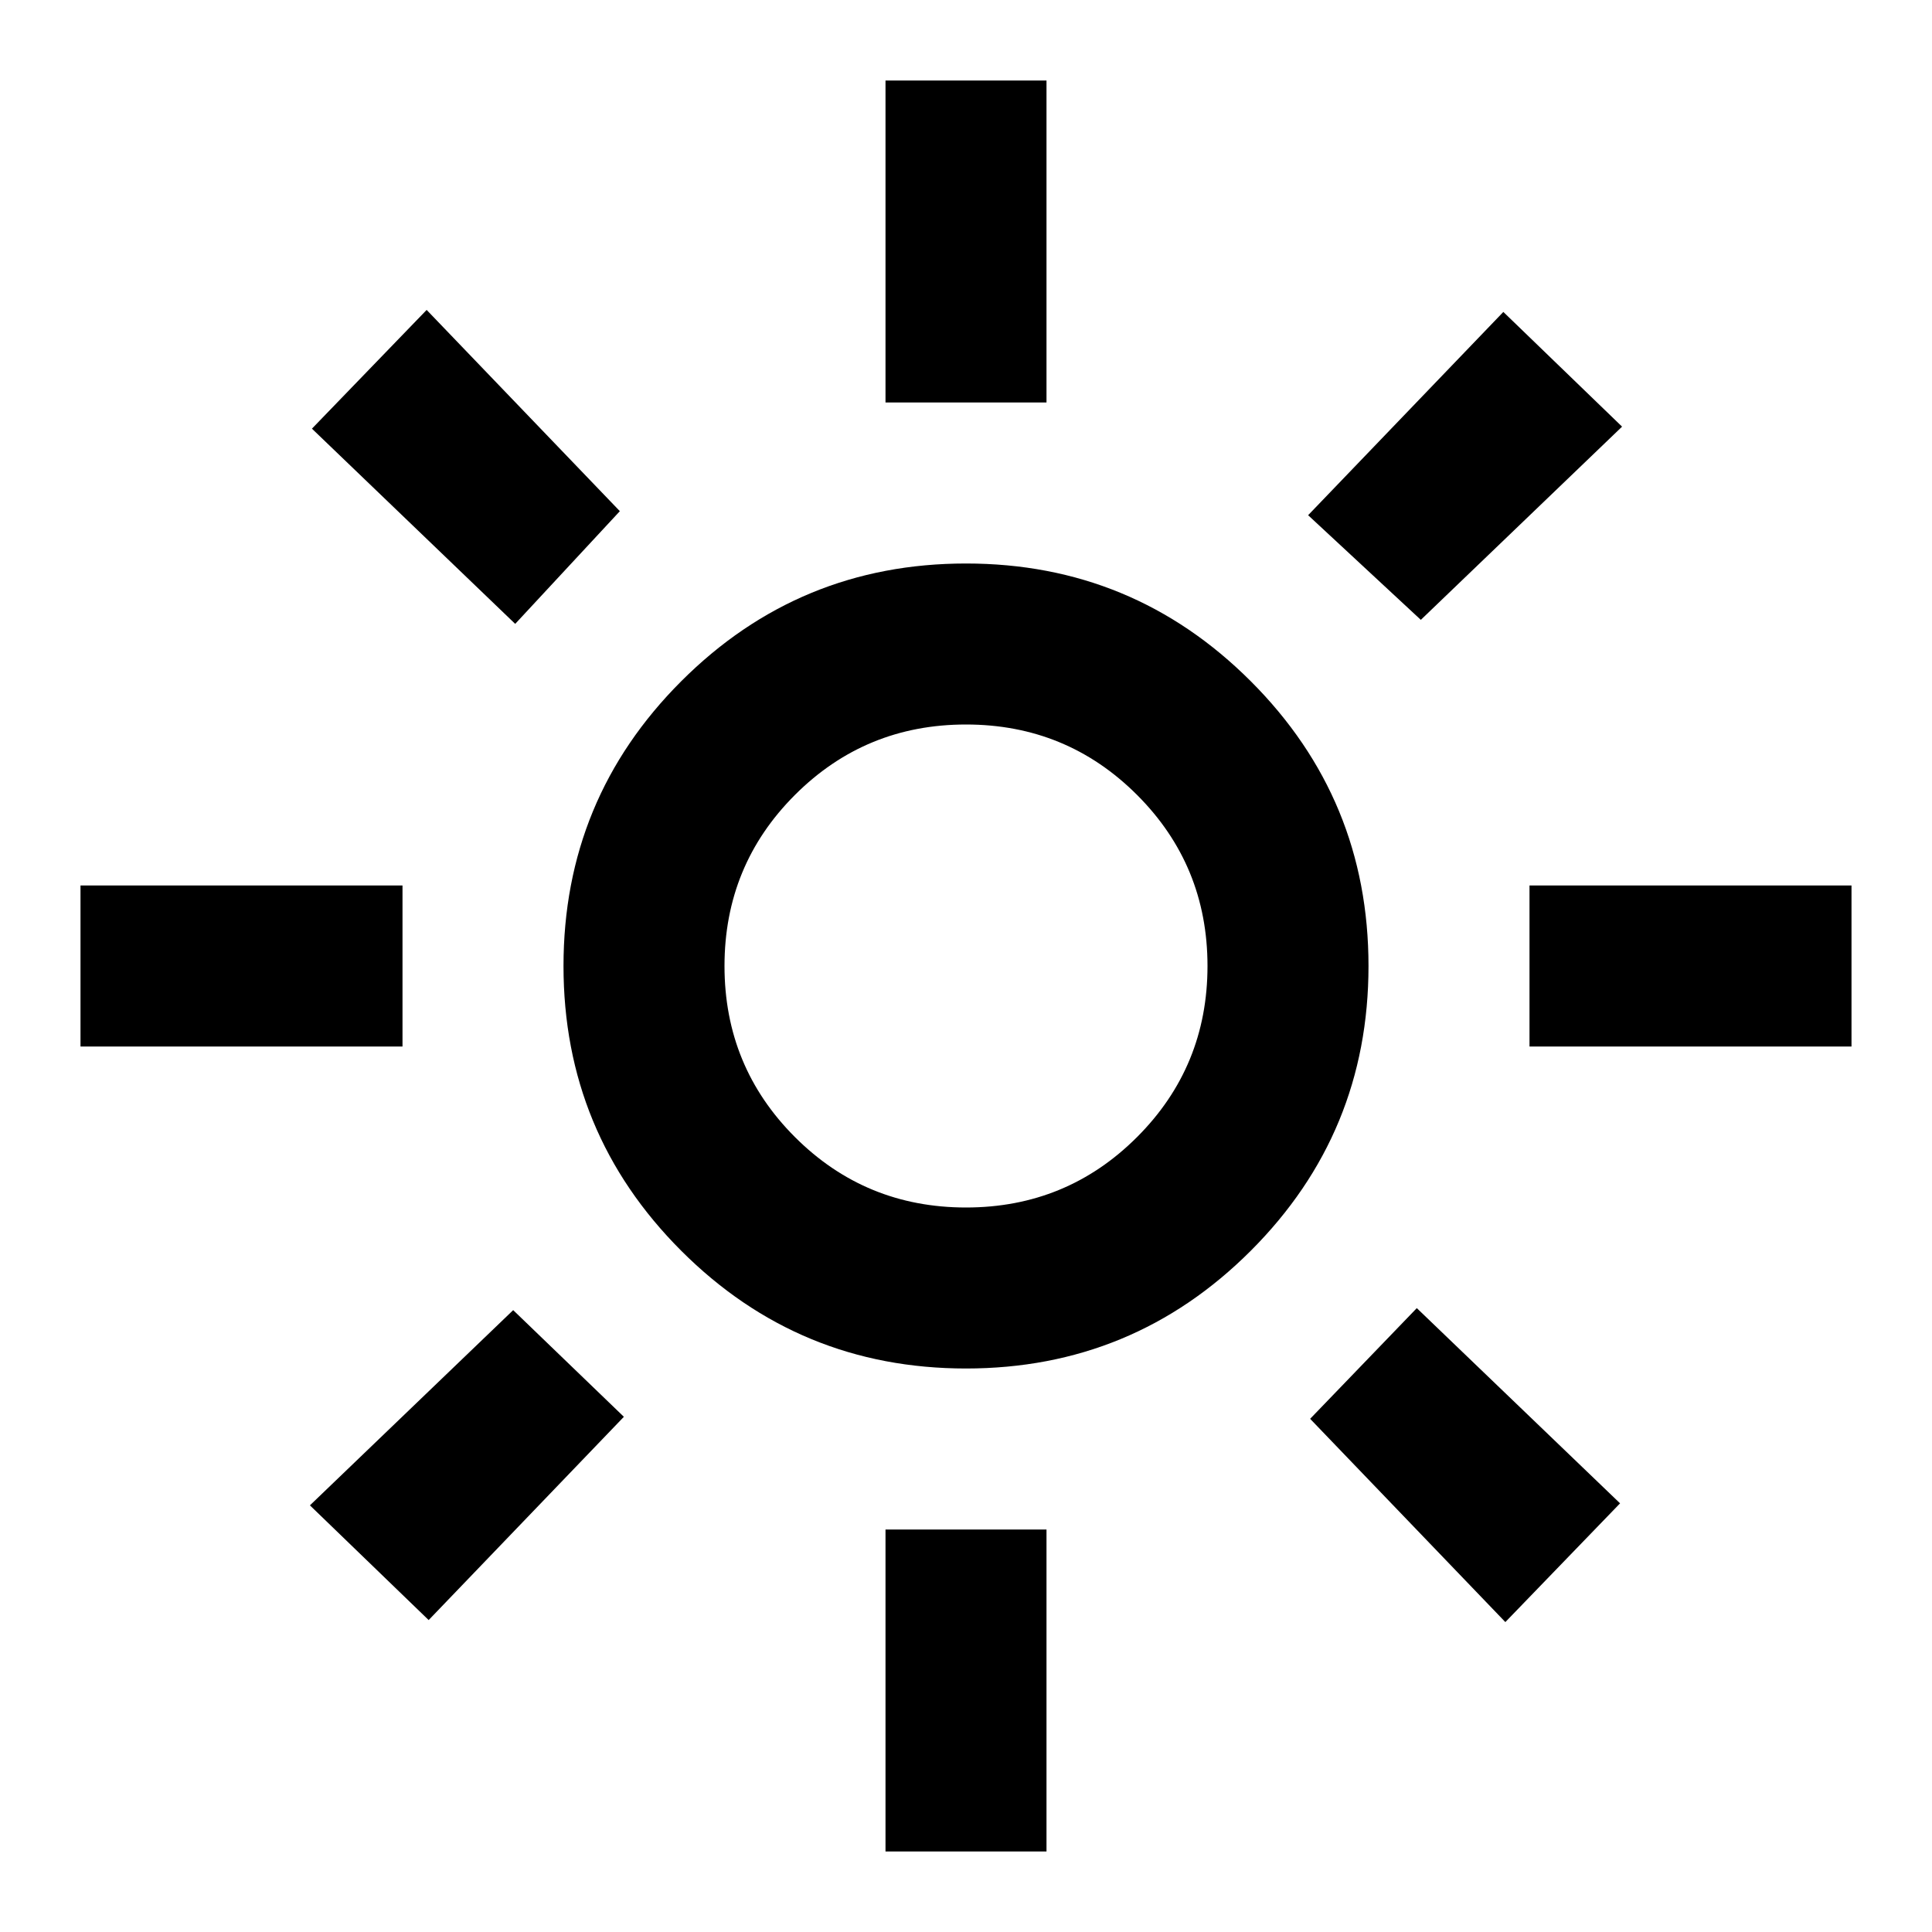
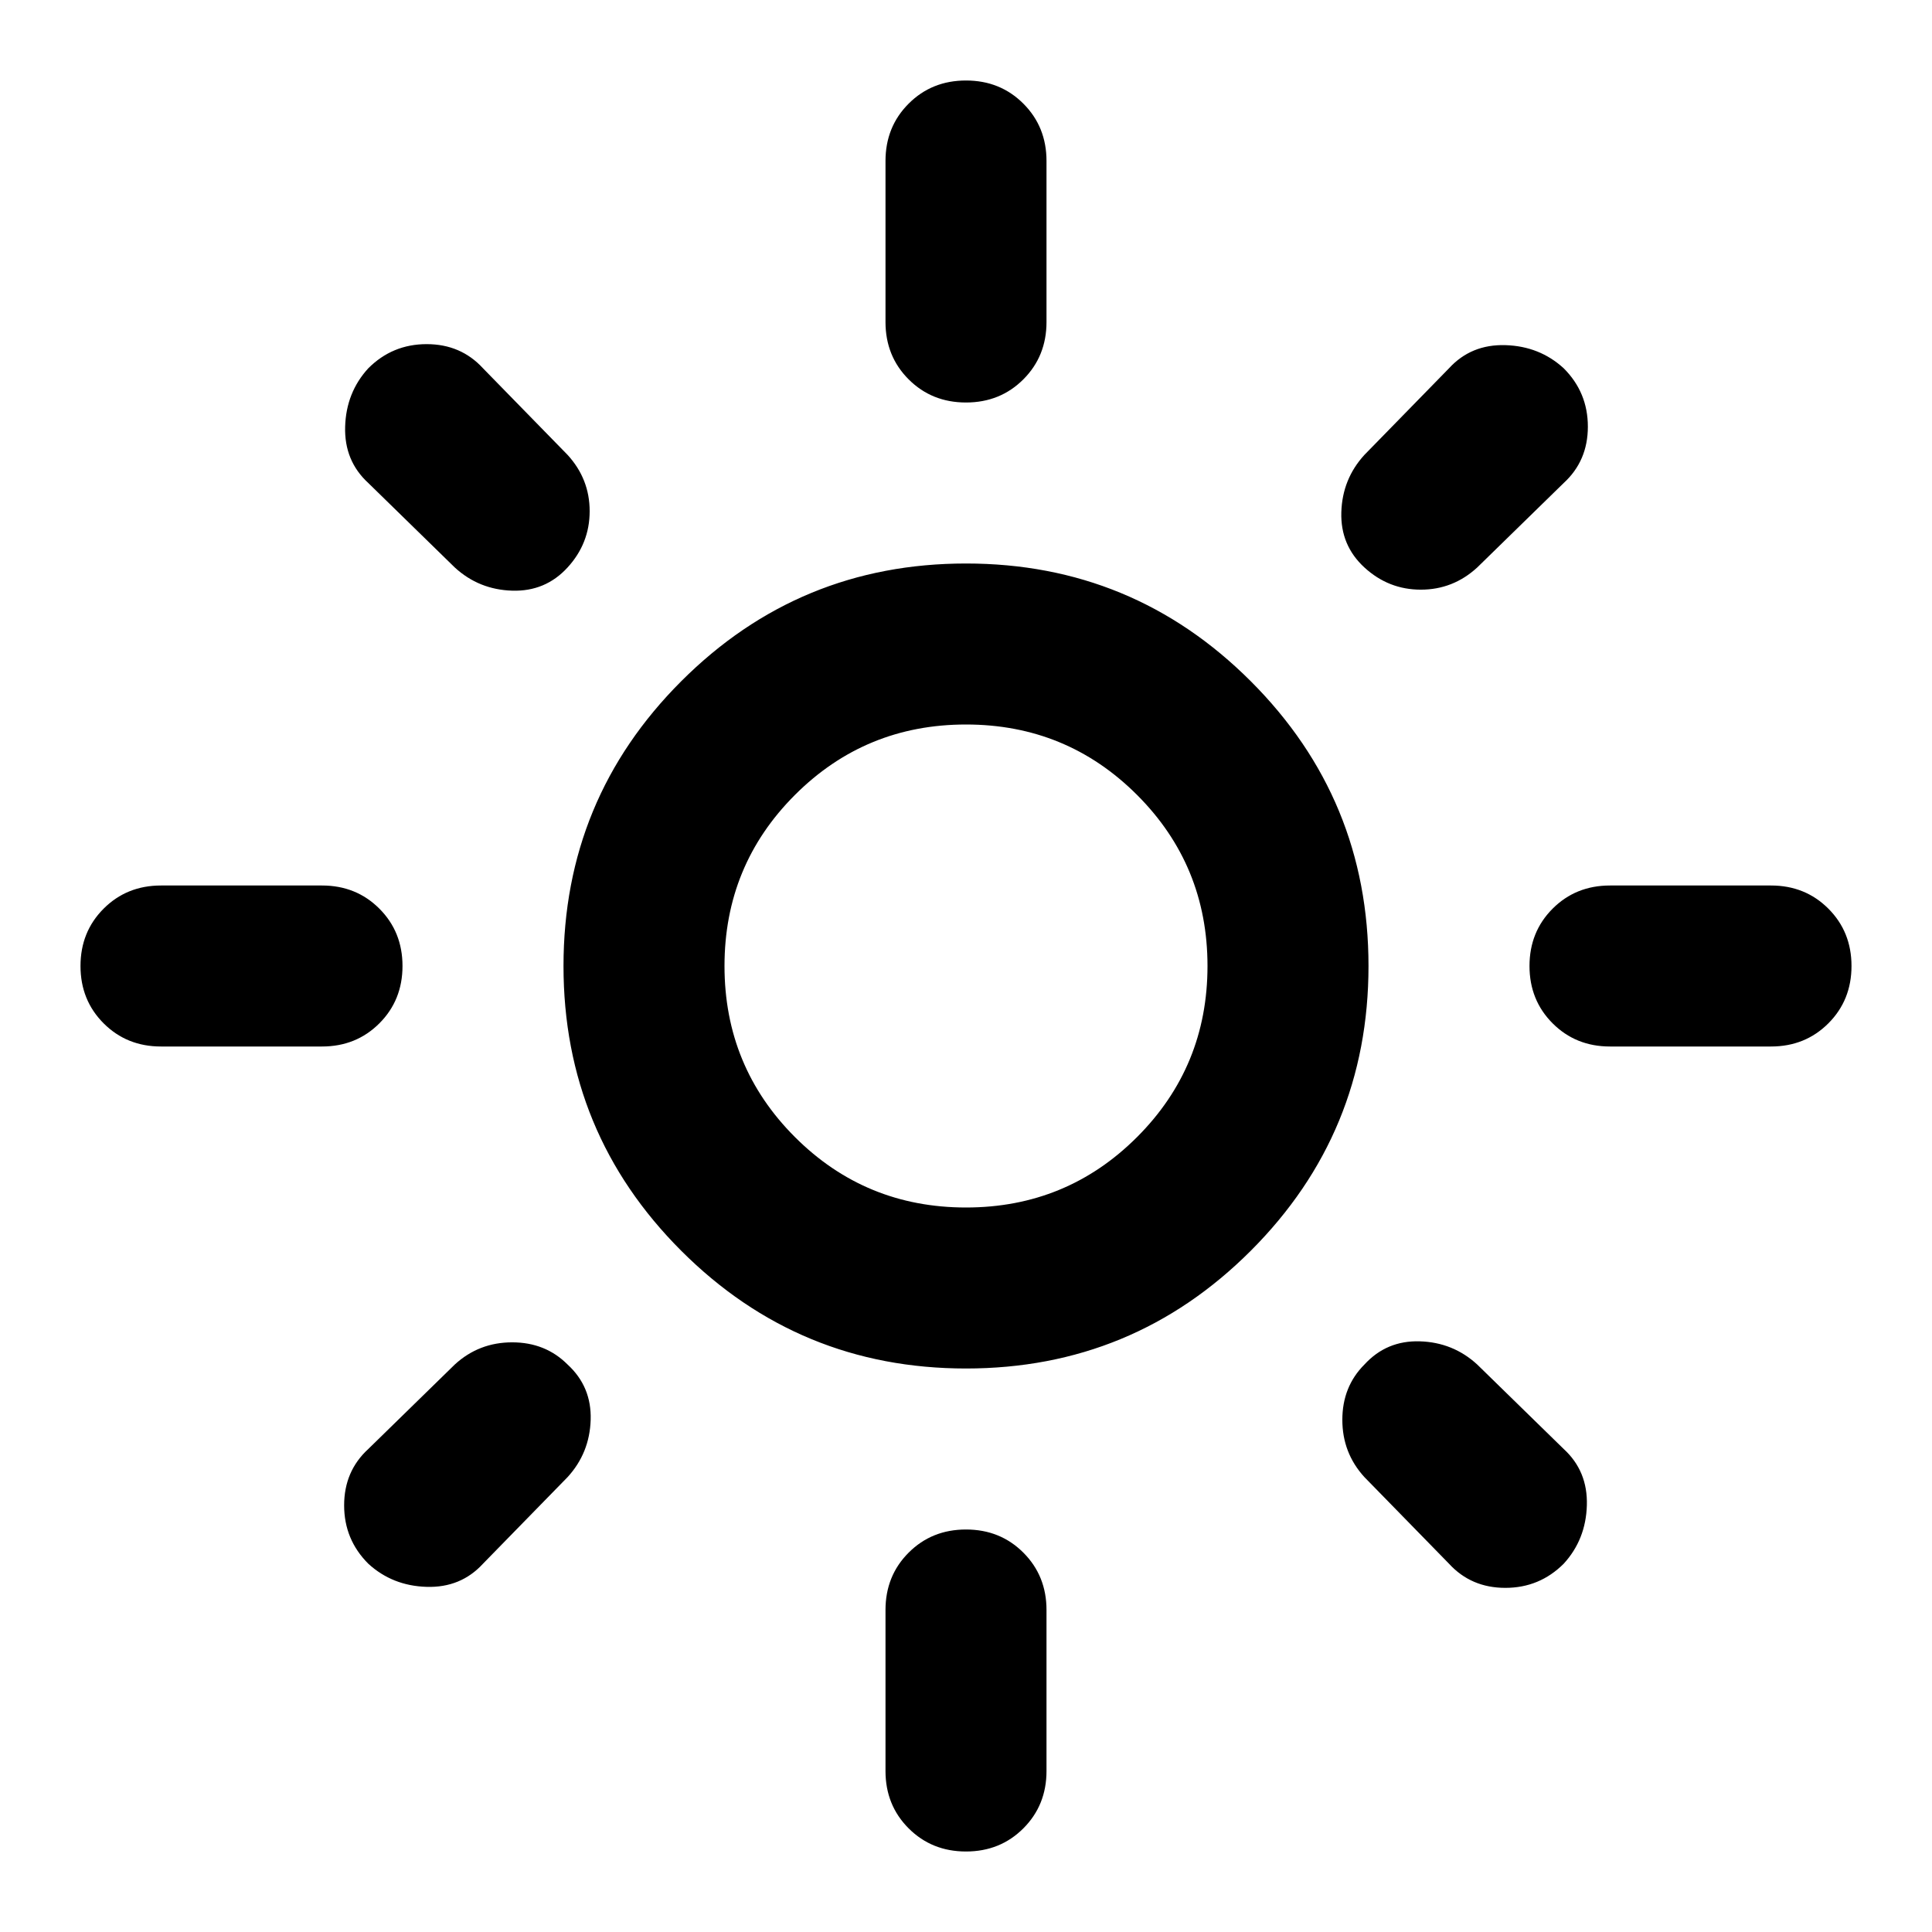
<svg xmlns="http://www.w3.org/2000/svg" height="24" viewBox="0 -960 960 960" width="24">
-   <path d="M480-360q50 0 85-35t35-85q0-50-35-85t-85-35q-50 0-85 35t-35 85q0 50 35 85t85 35Zm0 80q-83 0-141.5-58.5T280-480q0-83 58.5-141.5T480-680q83 0 141.5 58.5T680-480q0 83-58.5 141.5T480-280ZM200-440H40v-80h160v80Zm720 0H760v-80h160v80ZM440-760v-160h80v160h-80Zm0 720v-160h80v160h-80ZM256-650l-101-97 57-59 96 100-52 56Zm492 496-97-101 53-55 101 97-57 59Zm-98-550 97-101 59 57-100 96-56-52ZM154-212l101-97 55 53-97 101-59-57Zm326-268Z" />
+   <path d="M565-395q35-35 35-85t-35-85q-35-35-85-35t-85 35q-35 35-35 85t35 85q35 35 85 35t85-35Zm-226.5 56.5Q280-397 280-480t58.5-141.5Q397-680 480-680t141.5 58.5Q680-563 680-480t-58.5 141.5Q563-280 480-280t-141.5-58.5ZM80-440q-17 0-28.5-11.5T40-480q0-17 11.5-28.5T80-520h80q17 0 28.5 11.5T200-480q0 17-11.5 28.5T160-440H80Zm720 0q-17 0-28.5-11.5T760-480q0-17 11.5-28.5T800-520h80q17 0 28.5 11.5T920-480q0 17-11.5 28.5T880-440h-80ZM451.5-771.5Q440-783 440-800v-80q0-17 11.5-28.5T480-920q17 0 28.5 11.5T520-880v80q0 17-11.5 28.5T480-760q-17 0-28.5-11.5Zm0 720Q440-63 440-80v-80q0-17 11.5-28.5T480-200q17 0 28.5 11.5T520-160v80q0 17-11.5 28.5T480-40q-17 0-28.5-11.5ZM226-678l-43-42q-12-11-11.5-28t11.5-29q12-12 29-12t28 12l42 43q11 12 11 28t-11 28q-11 12-27.5 11.5T226-678Zm494 495-42-43q-11-12-11-28.5t11-27.5q11-12 27.5-11.5T734-282l43 42q12 11 11.5 28T777-183q-12 12-29 12t-28-12Zm-42-495q-12-11-11.5-27.5T678-734l42-43q11-12 28-11.5t29 11.5q12 12 12 29t-12 28l-43 42q-12 11-28 11t-28-11ZM183-183q-12-12-12-29t12-28l43-42q12-11 28.5-11t27.5 11q12 11 11.5 27.5T282-226l-42 43q-11 12-28 11.5T183-183Zm297-297Z" />
</svg>
